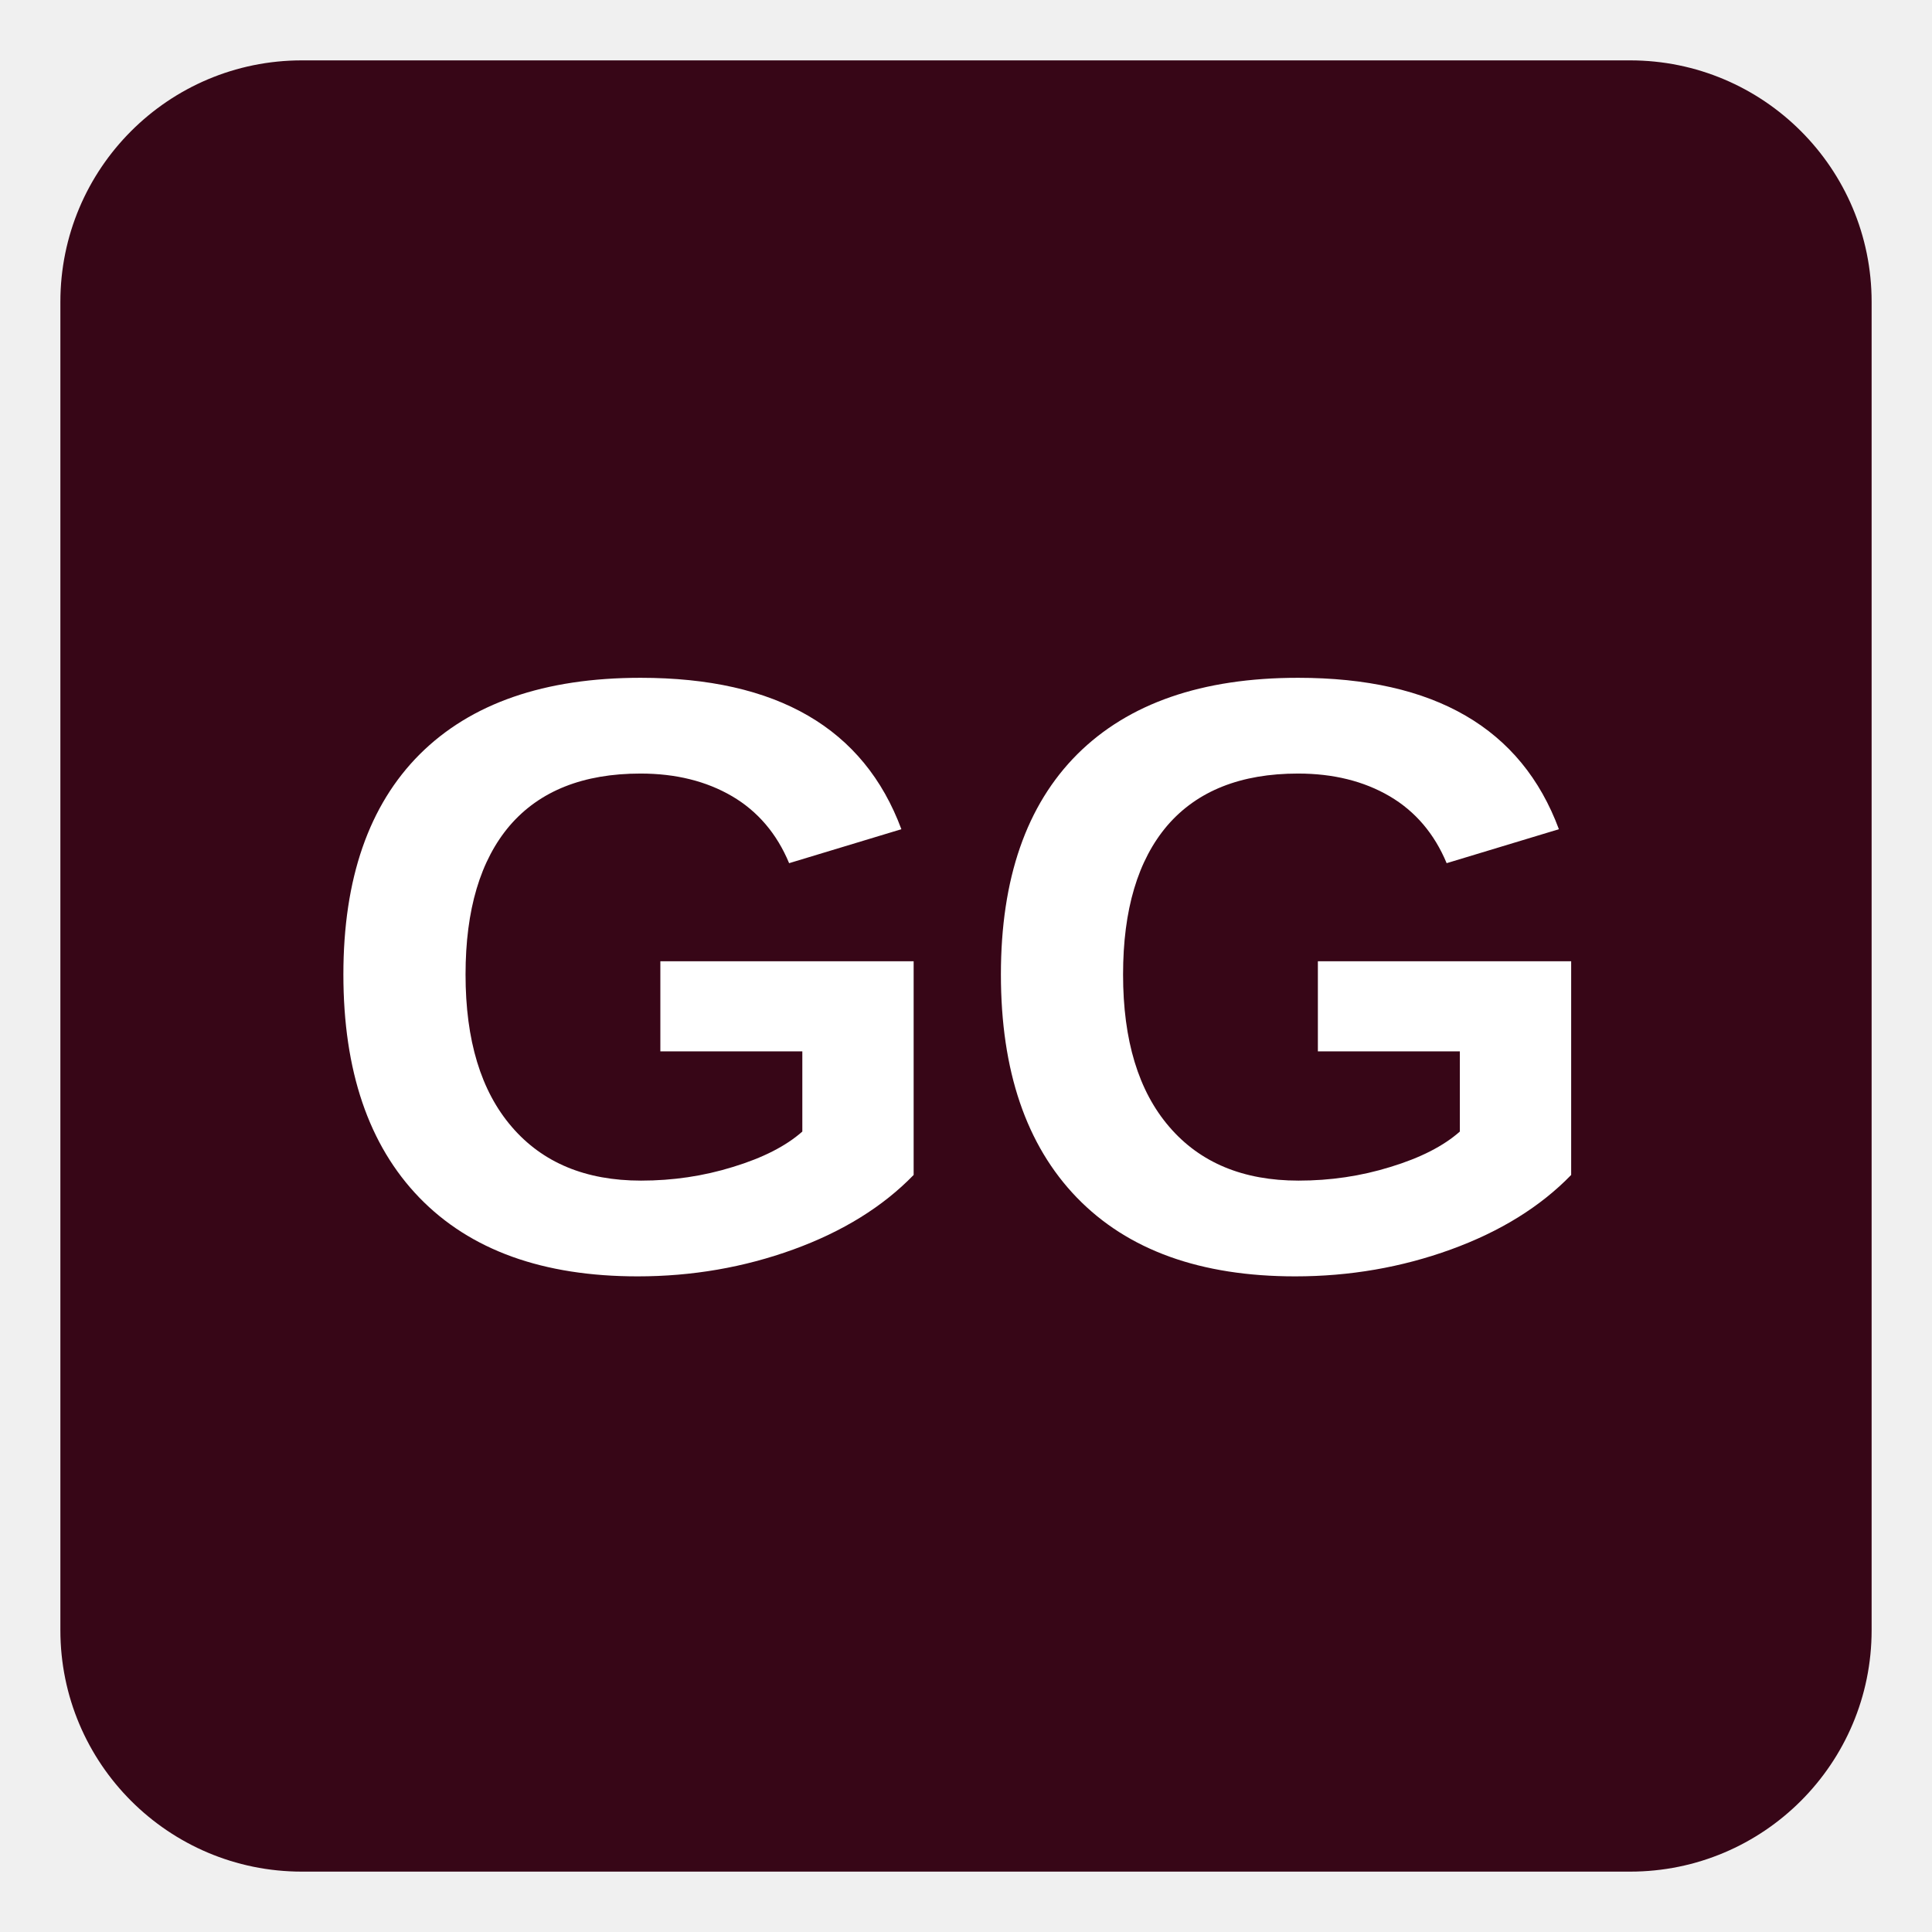
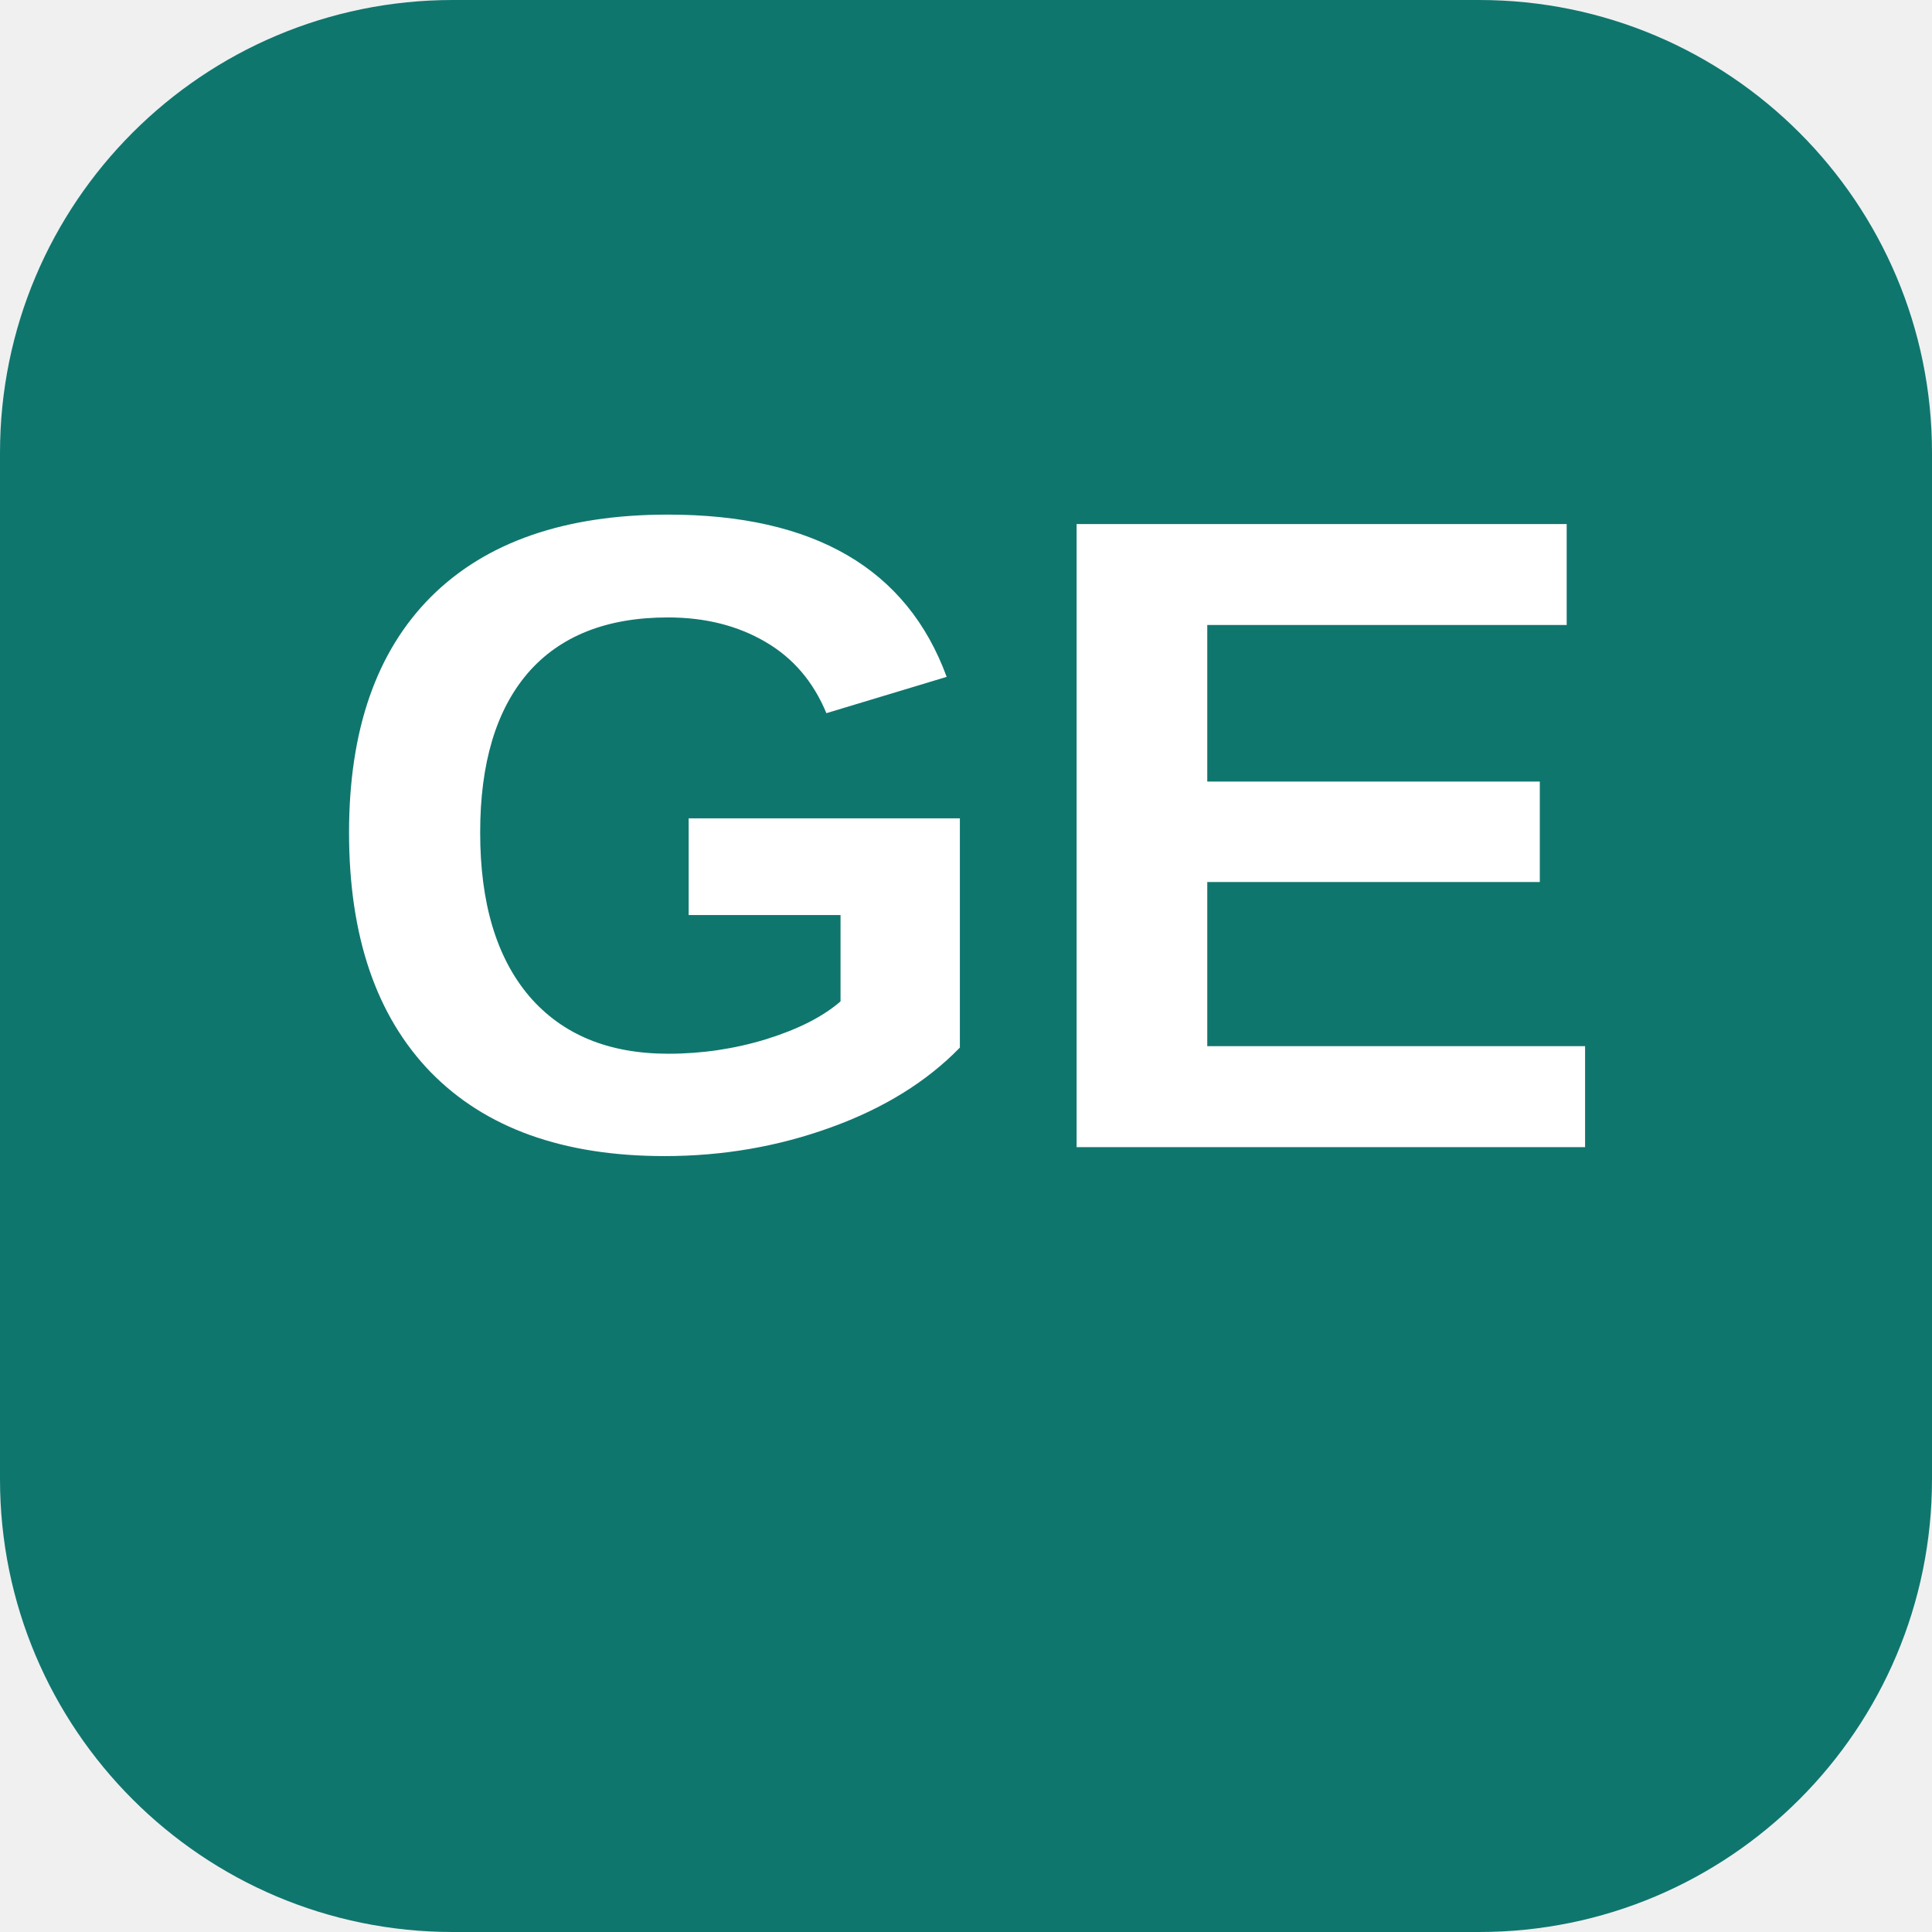
<svg xmlns="http://www.w3.org/2000/svg" viewBox="0 0 64 64" width="64" height="64">
-   <rect x="2" y="2" width="60" height="60" rx="8" fill="#370617" />
-   <text x="32" y="42" text-anchor="middle" font-family="Arial,sans-serif" font-size="28" font-weight="700" fill="white">GG</text>
+   <rect width="64" height="64" rx="15" fill="#0F766E" />
+   <text x="32" y="38" font-family="Arial,Helvetica,sans-serif" font-size="30" font-weight="900" text-anchor="middle" fill="#FFFFFF">GE</text>
</svg>
